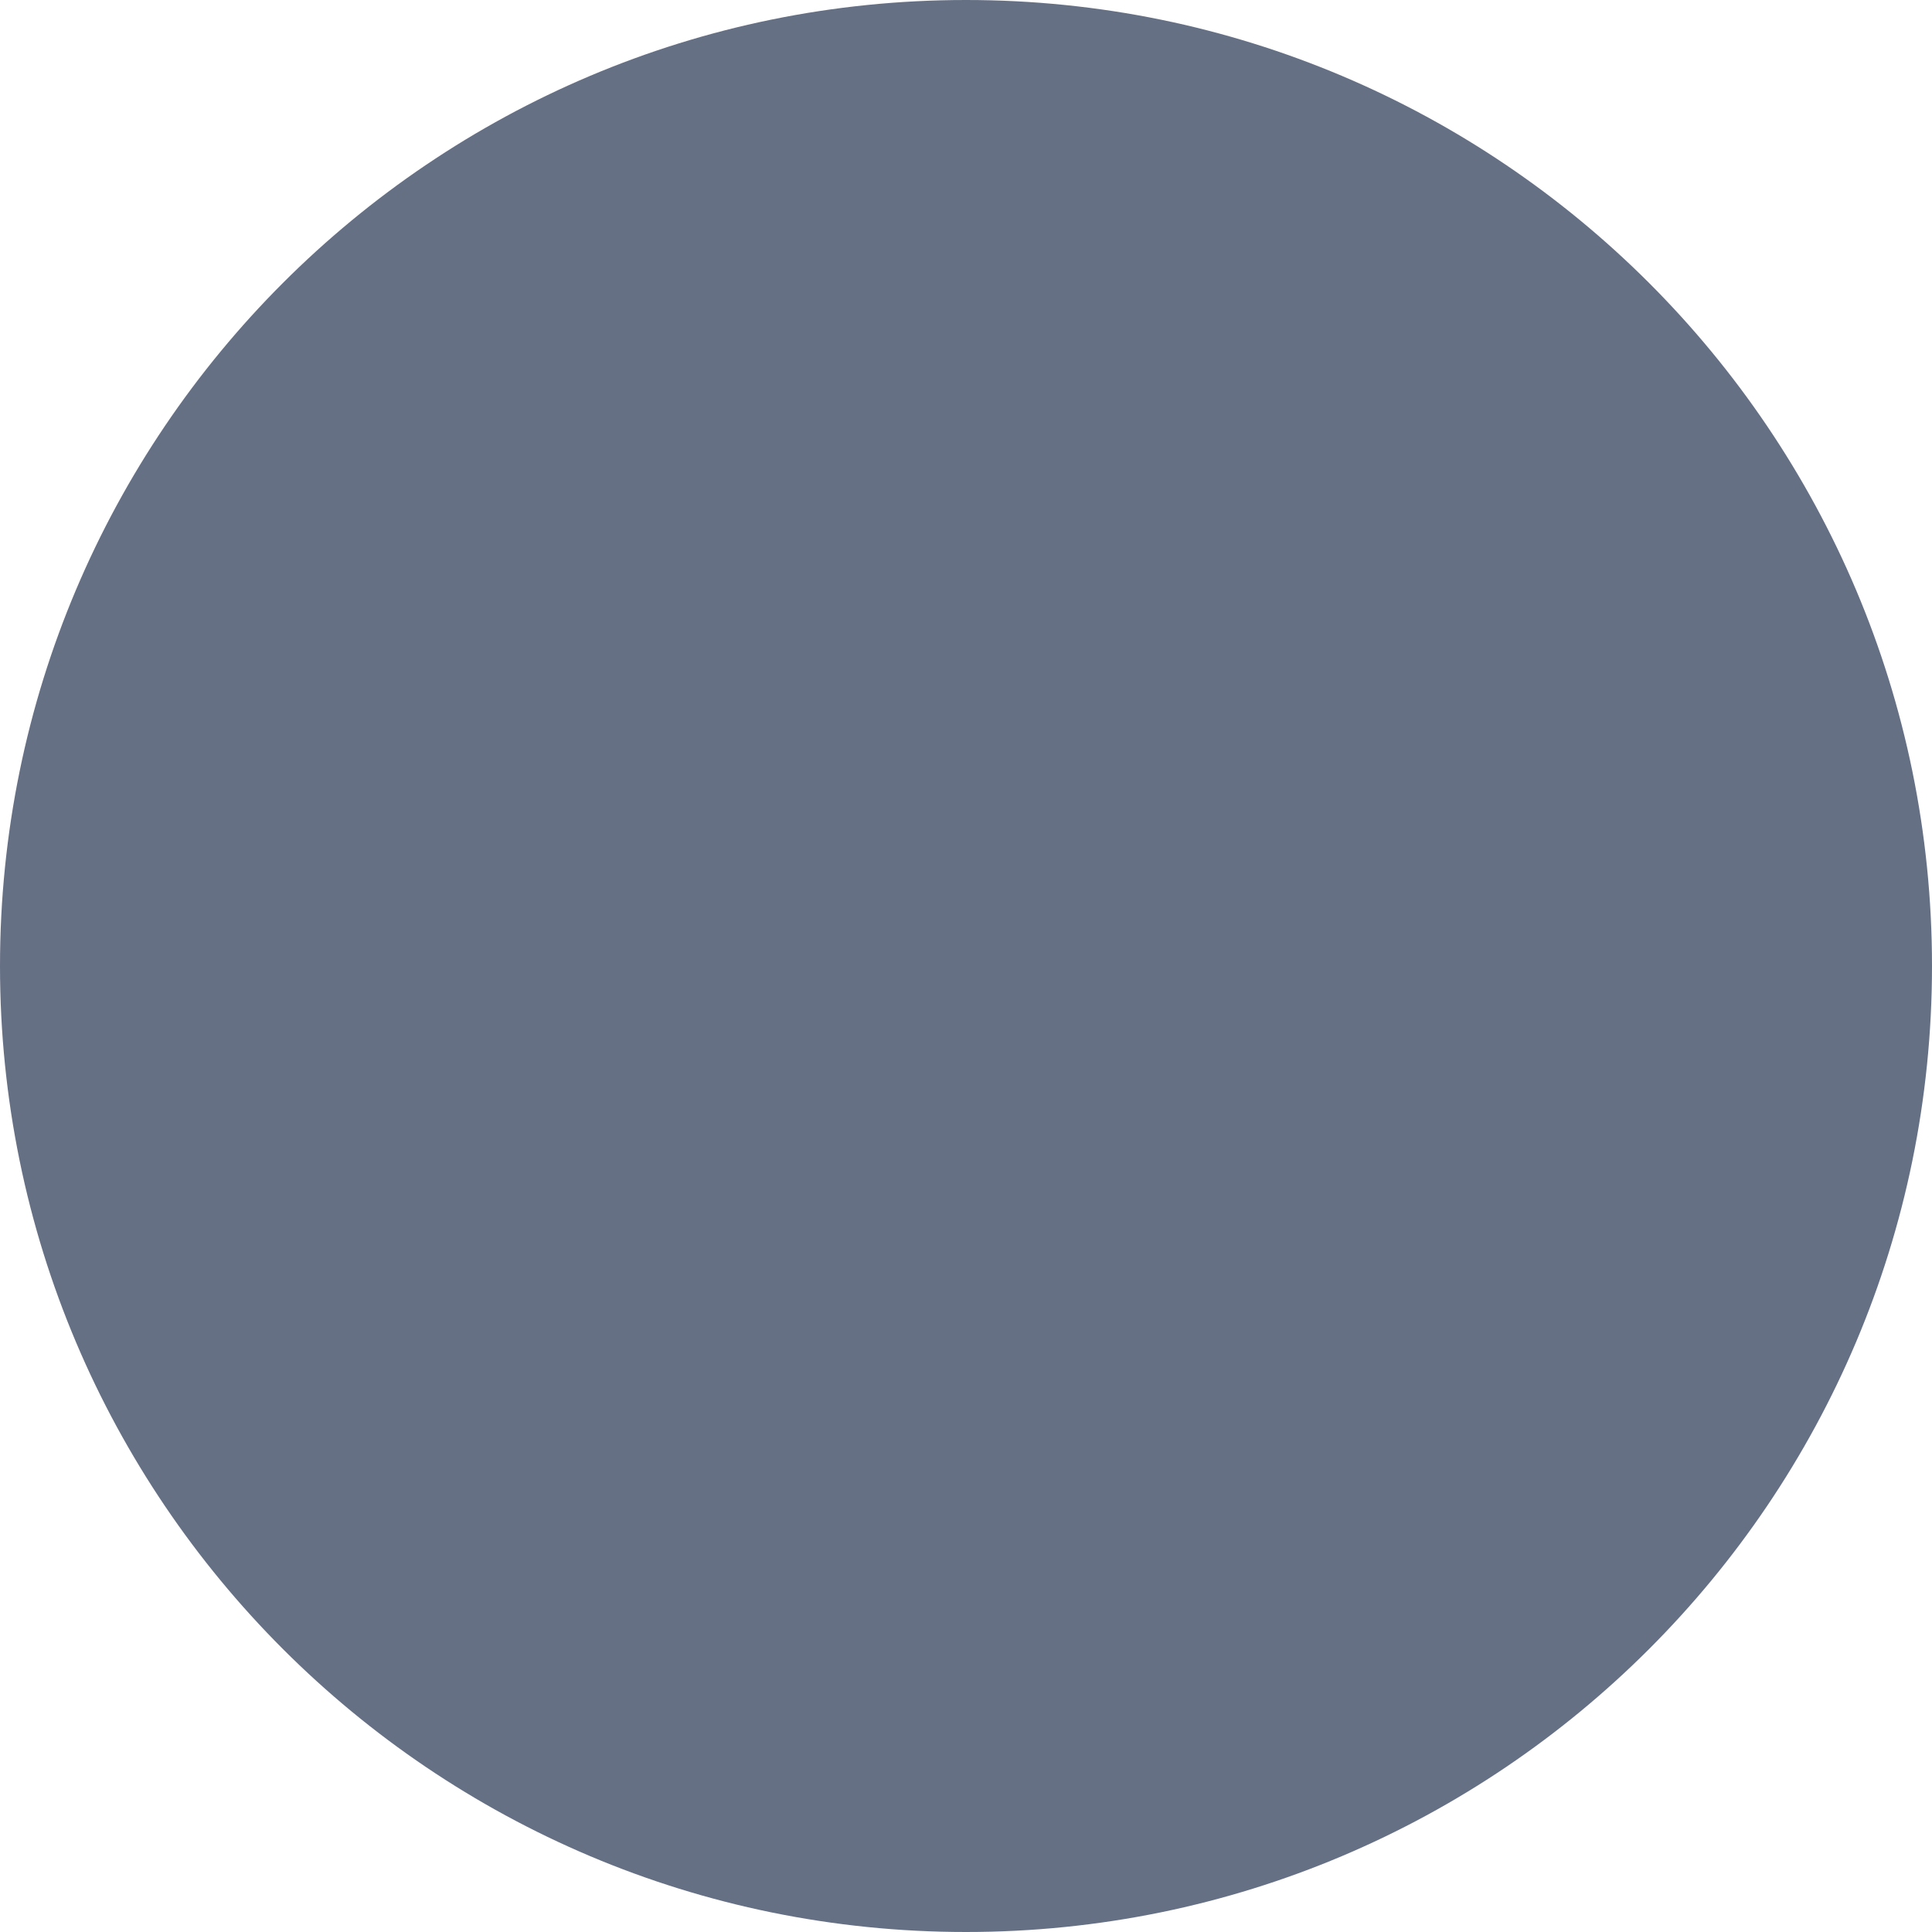
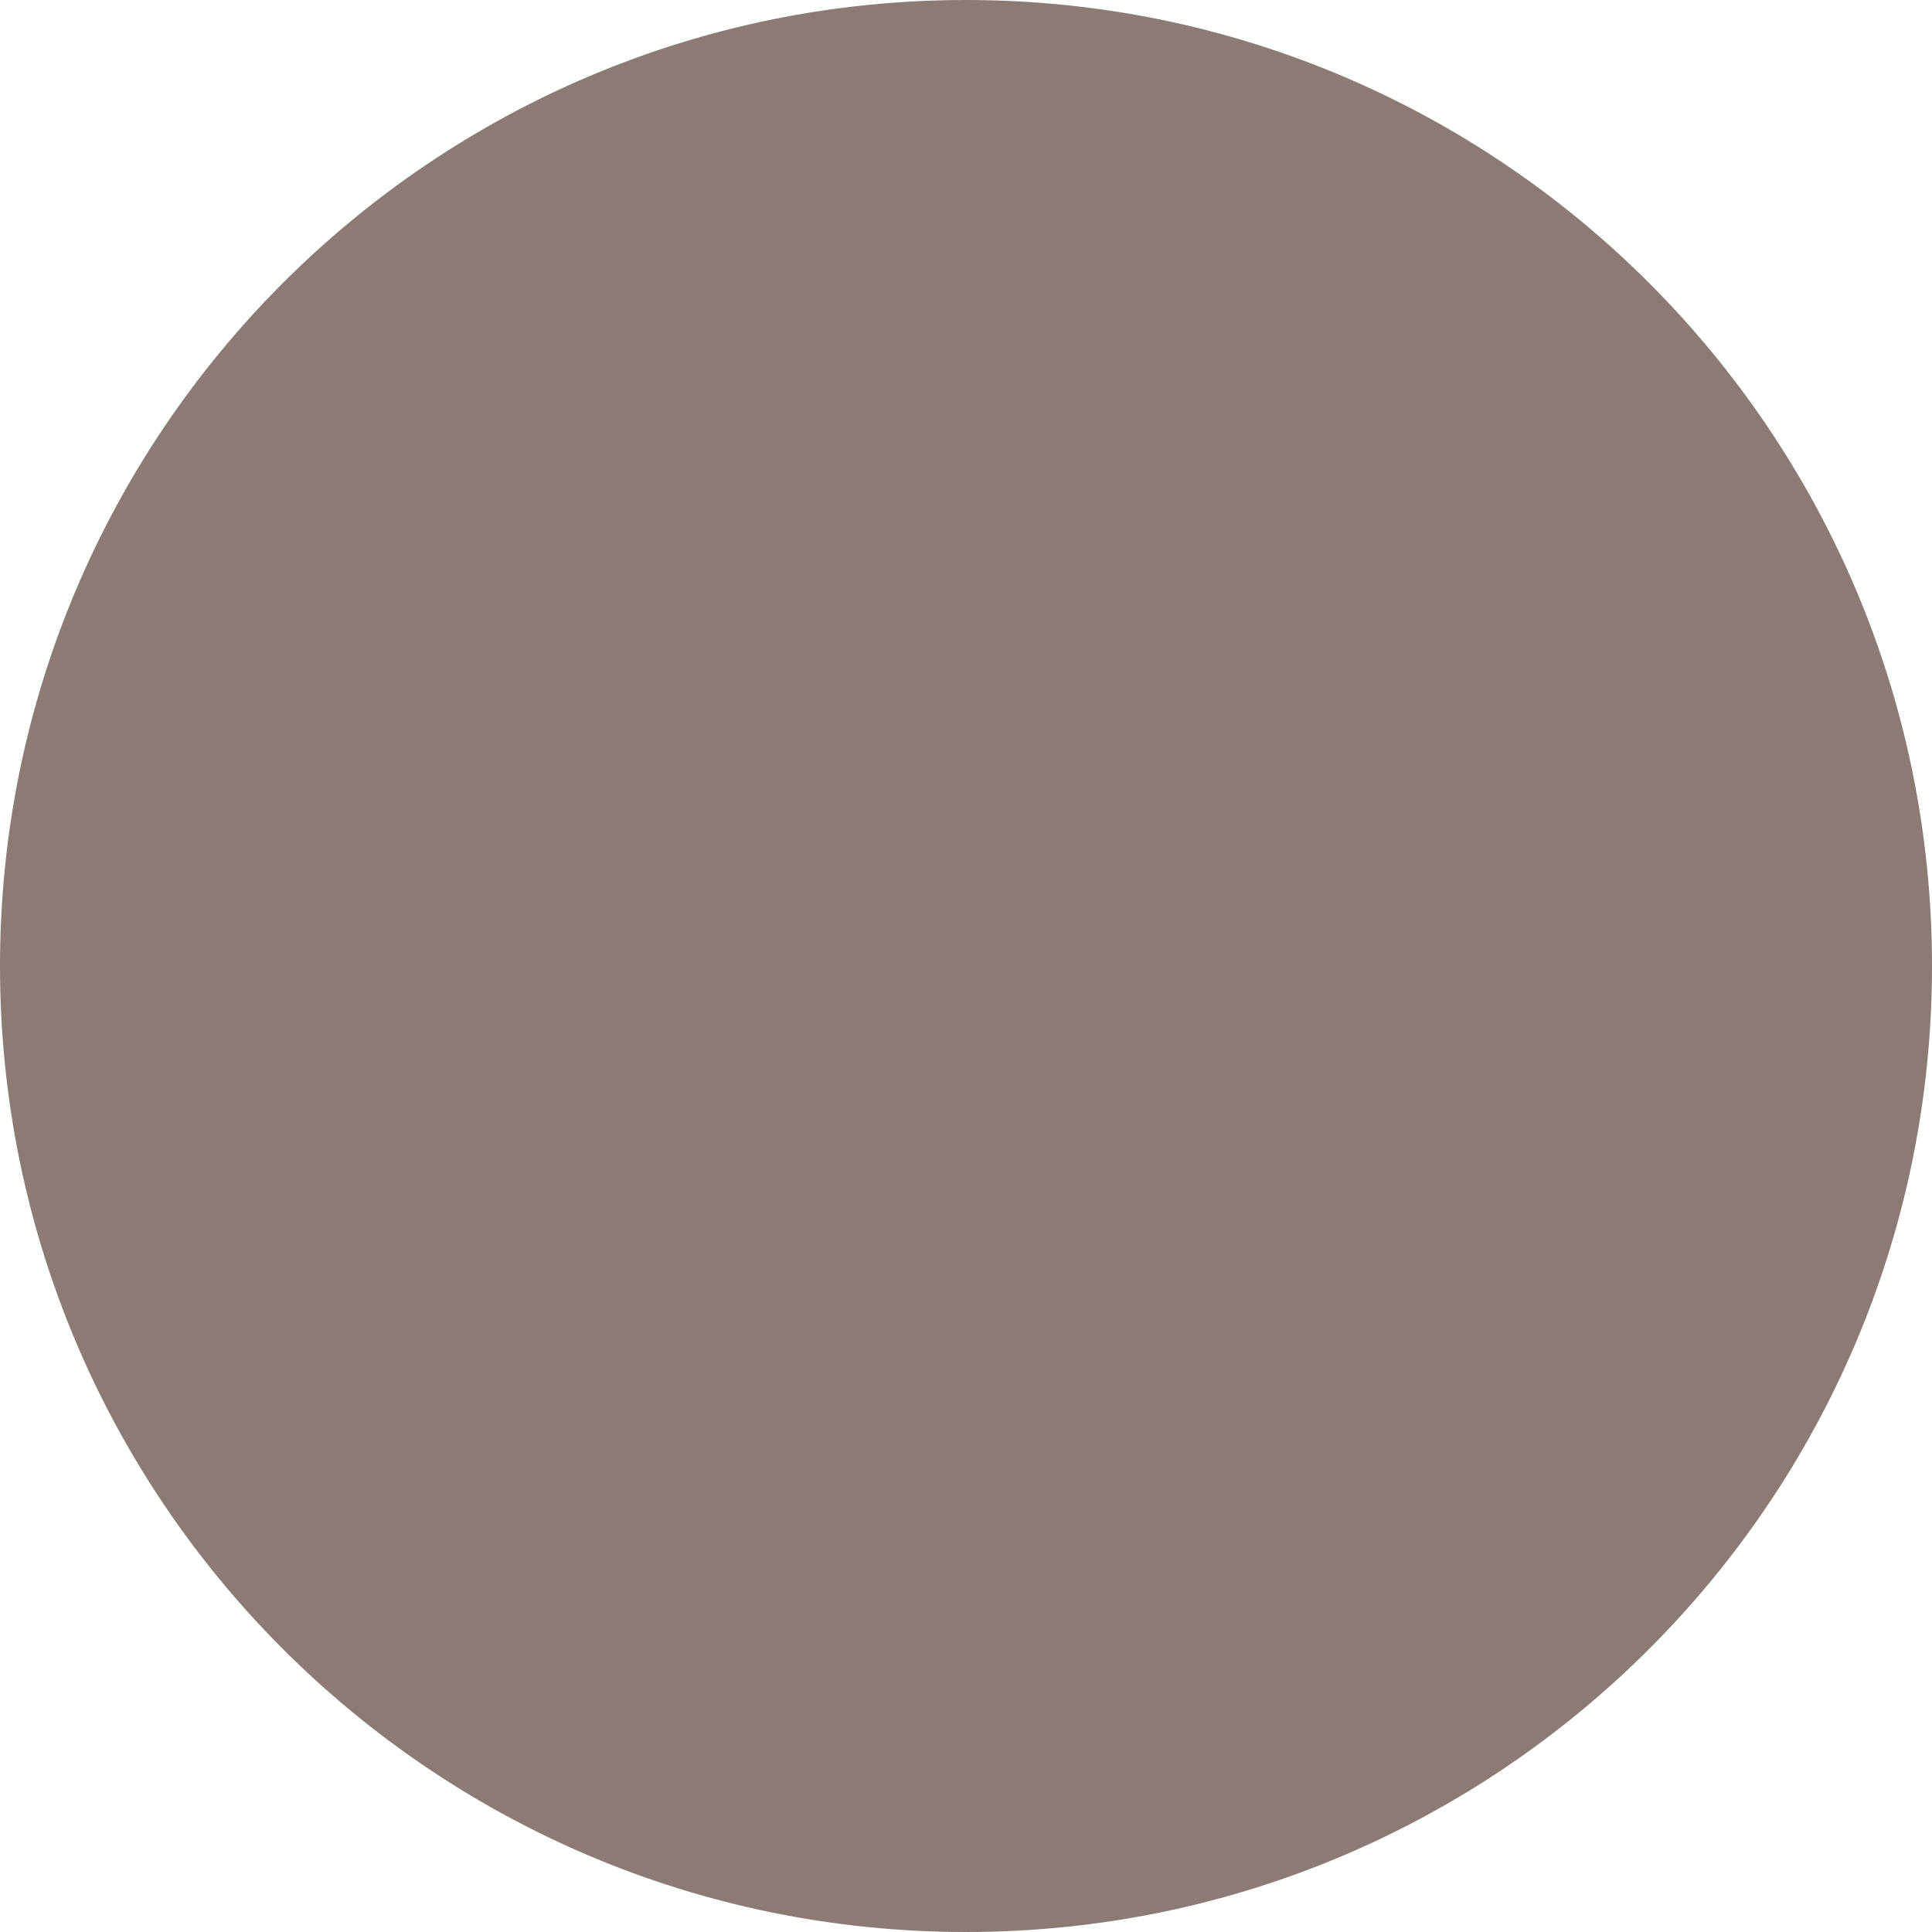
<svg xmlns="http://www.w3.org/2000/svg" preserveAspectRatio="none" overflow="visible" style="display: block;" width="6" height="6" viewBox="0 0 6 6" fill="none">
-   <circle id="Status dot" cx="3" cy="3" r="3" fill="#667085" />
+   <circle id="Status dot" cx="3" cy="3" r="3" fill="#8C7A74" />
</svg>
